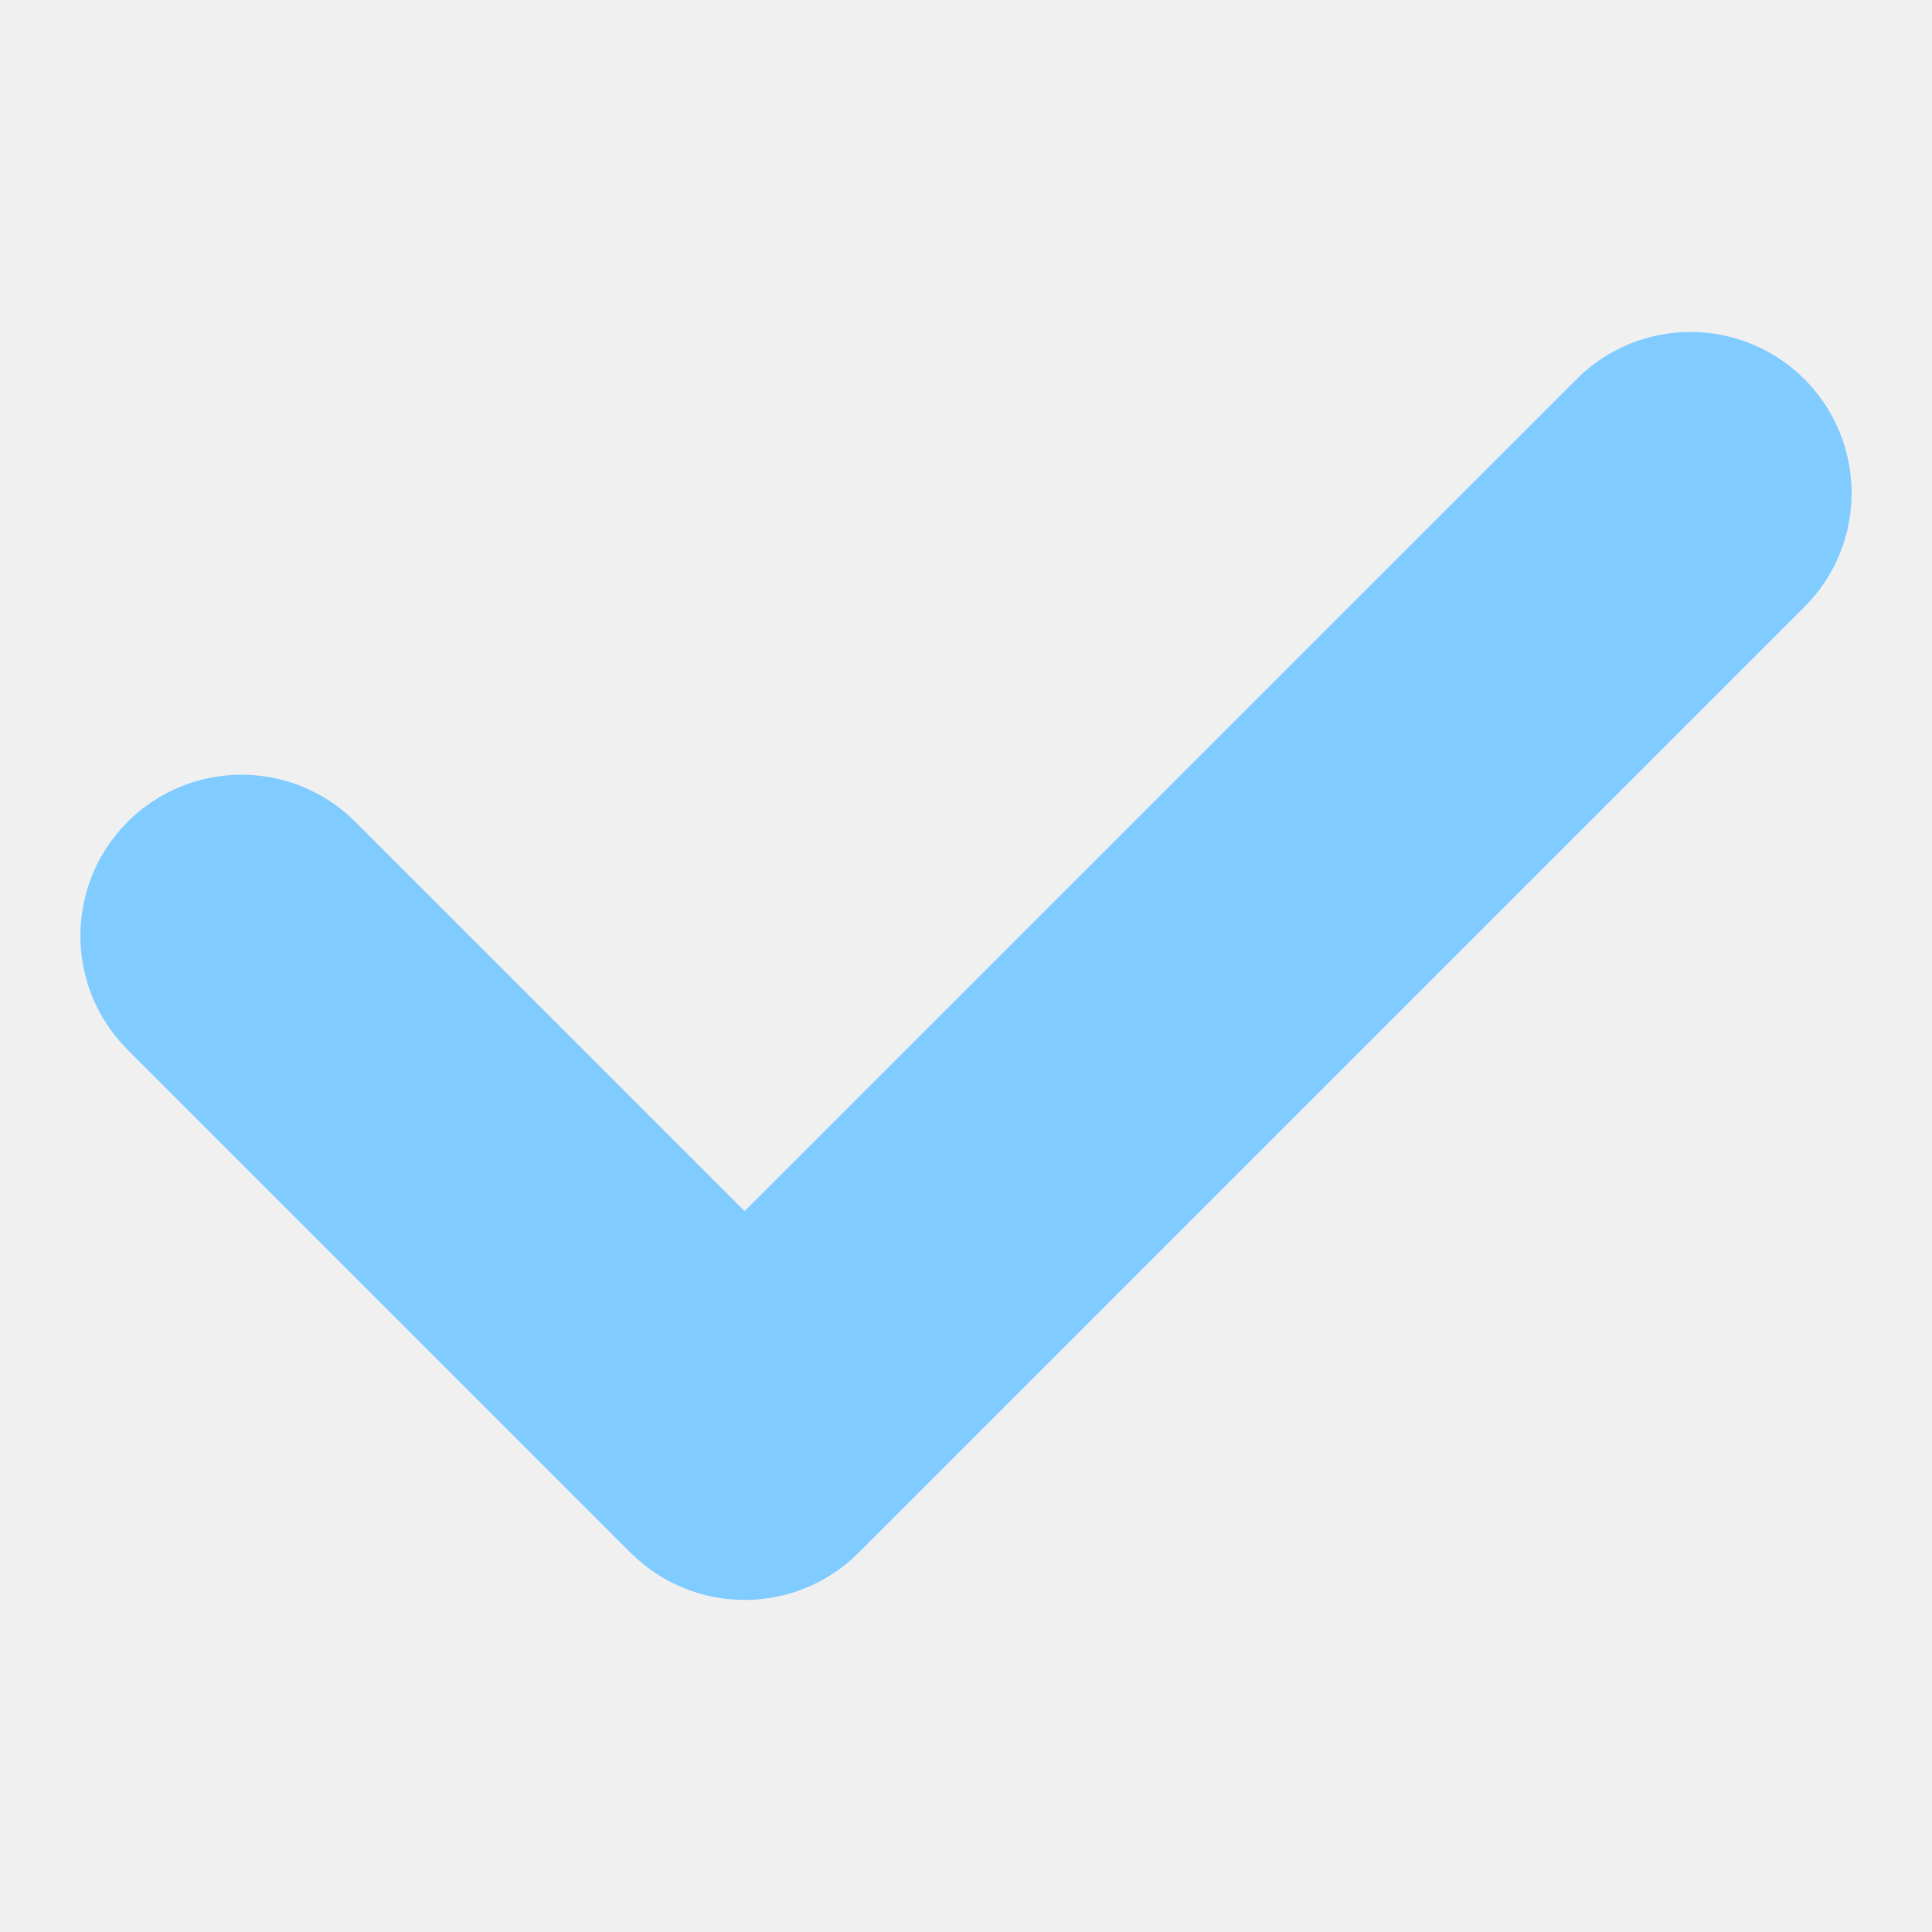
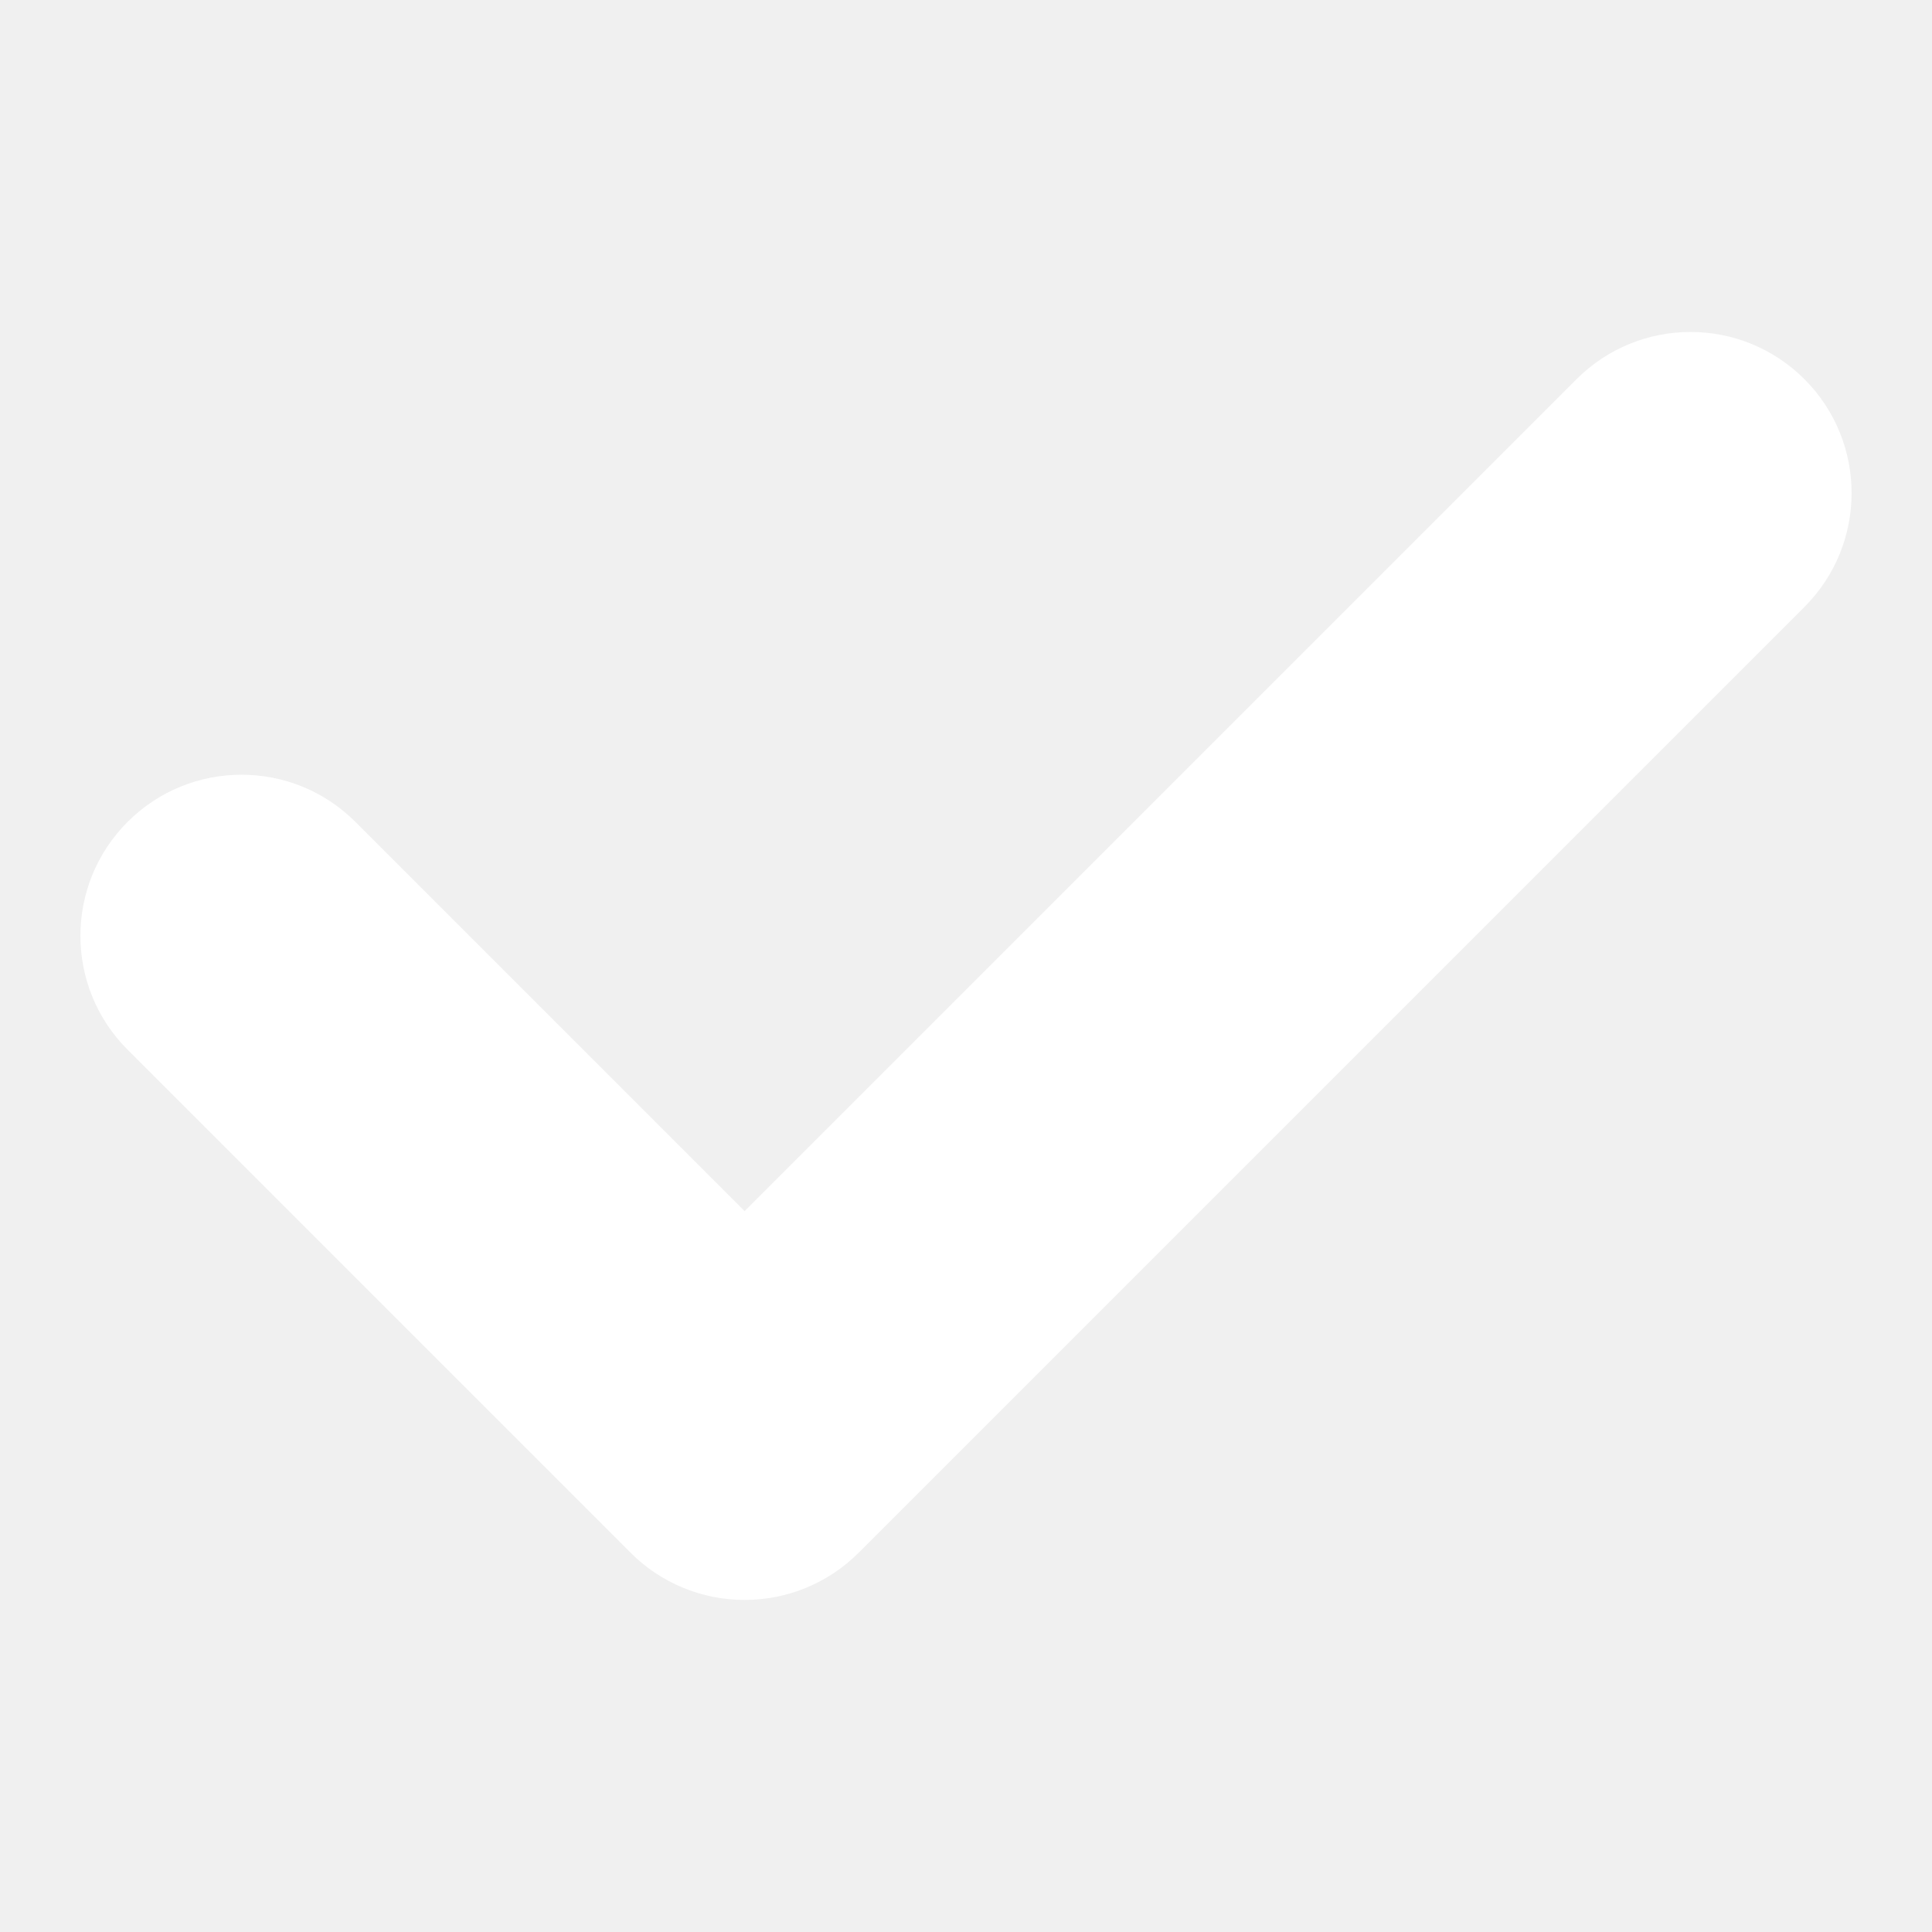
<svg xmlns="http://www.w3.org/2000/svg" viewBox="0 0 48 48">
-   <path fill="#80CBFF" d="M18.5,39.75a4,4,0,0,1-2.83-1.17L3.17,26.08a4,4,0,0,1,5.66-5.66l9.67,9.67L39.17,9.42a4,4,0,0,1,5.66,5.66l-23.5,23.5A4,4,0,0,1,18.5,39.75Z" />
+   <path fill="#FFFFFF" d="M18.5,39.75a4,4,0,0,1-2.83-1.17L3.17,26.08a4,4,0,0,1,5.66-5.66l9.67,9.67L39.17,9.42a4,4,0,0,1,5.66,5.66l-23.5,23.5A4,4,0,0,1,18.5,39.75Z" />
</svg>
